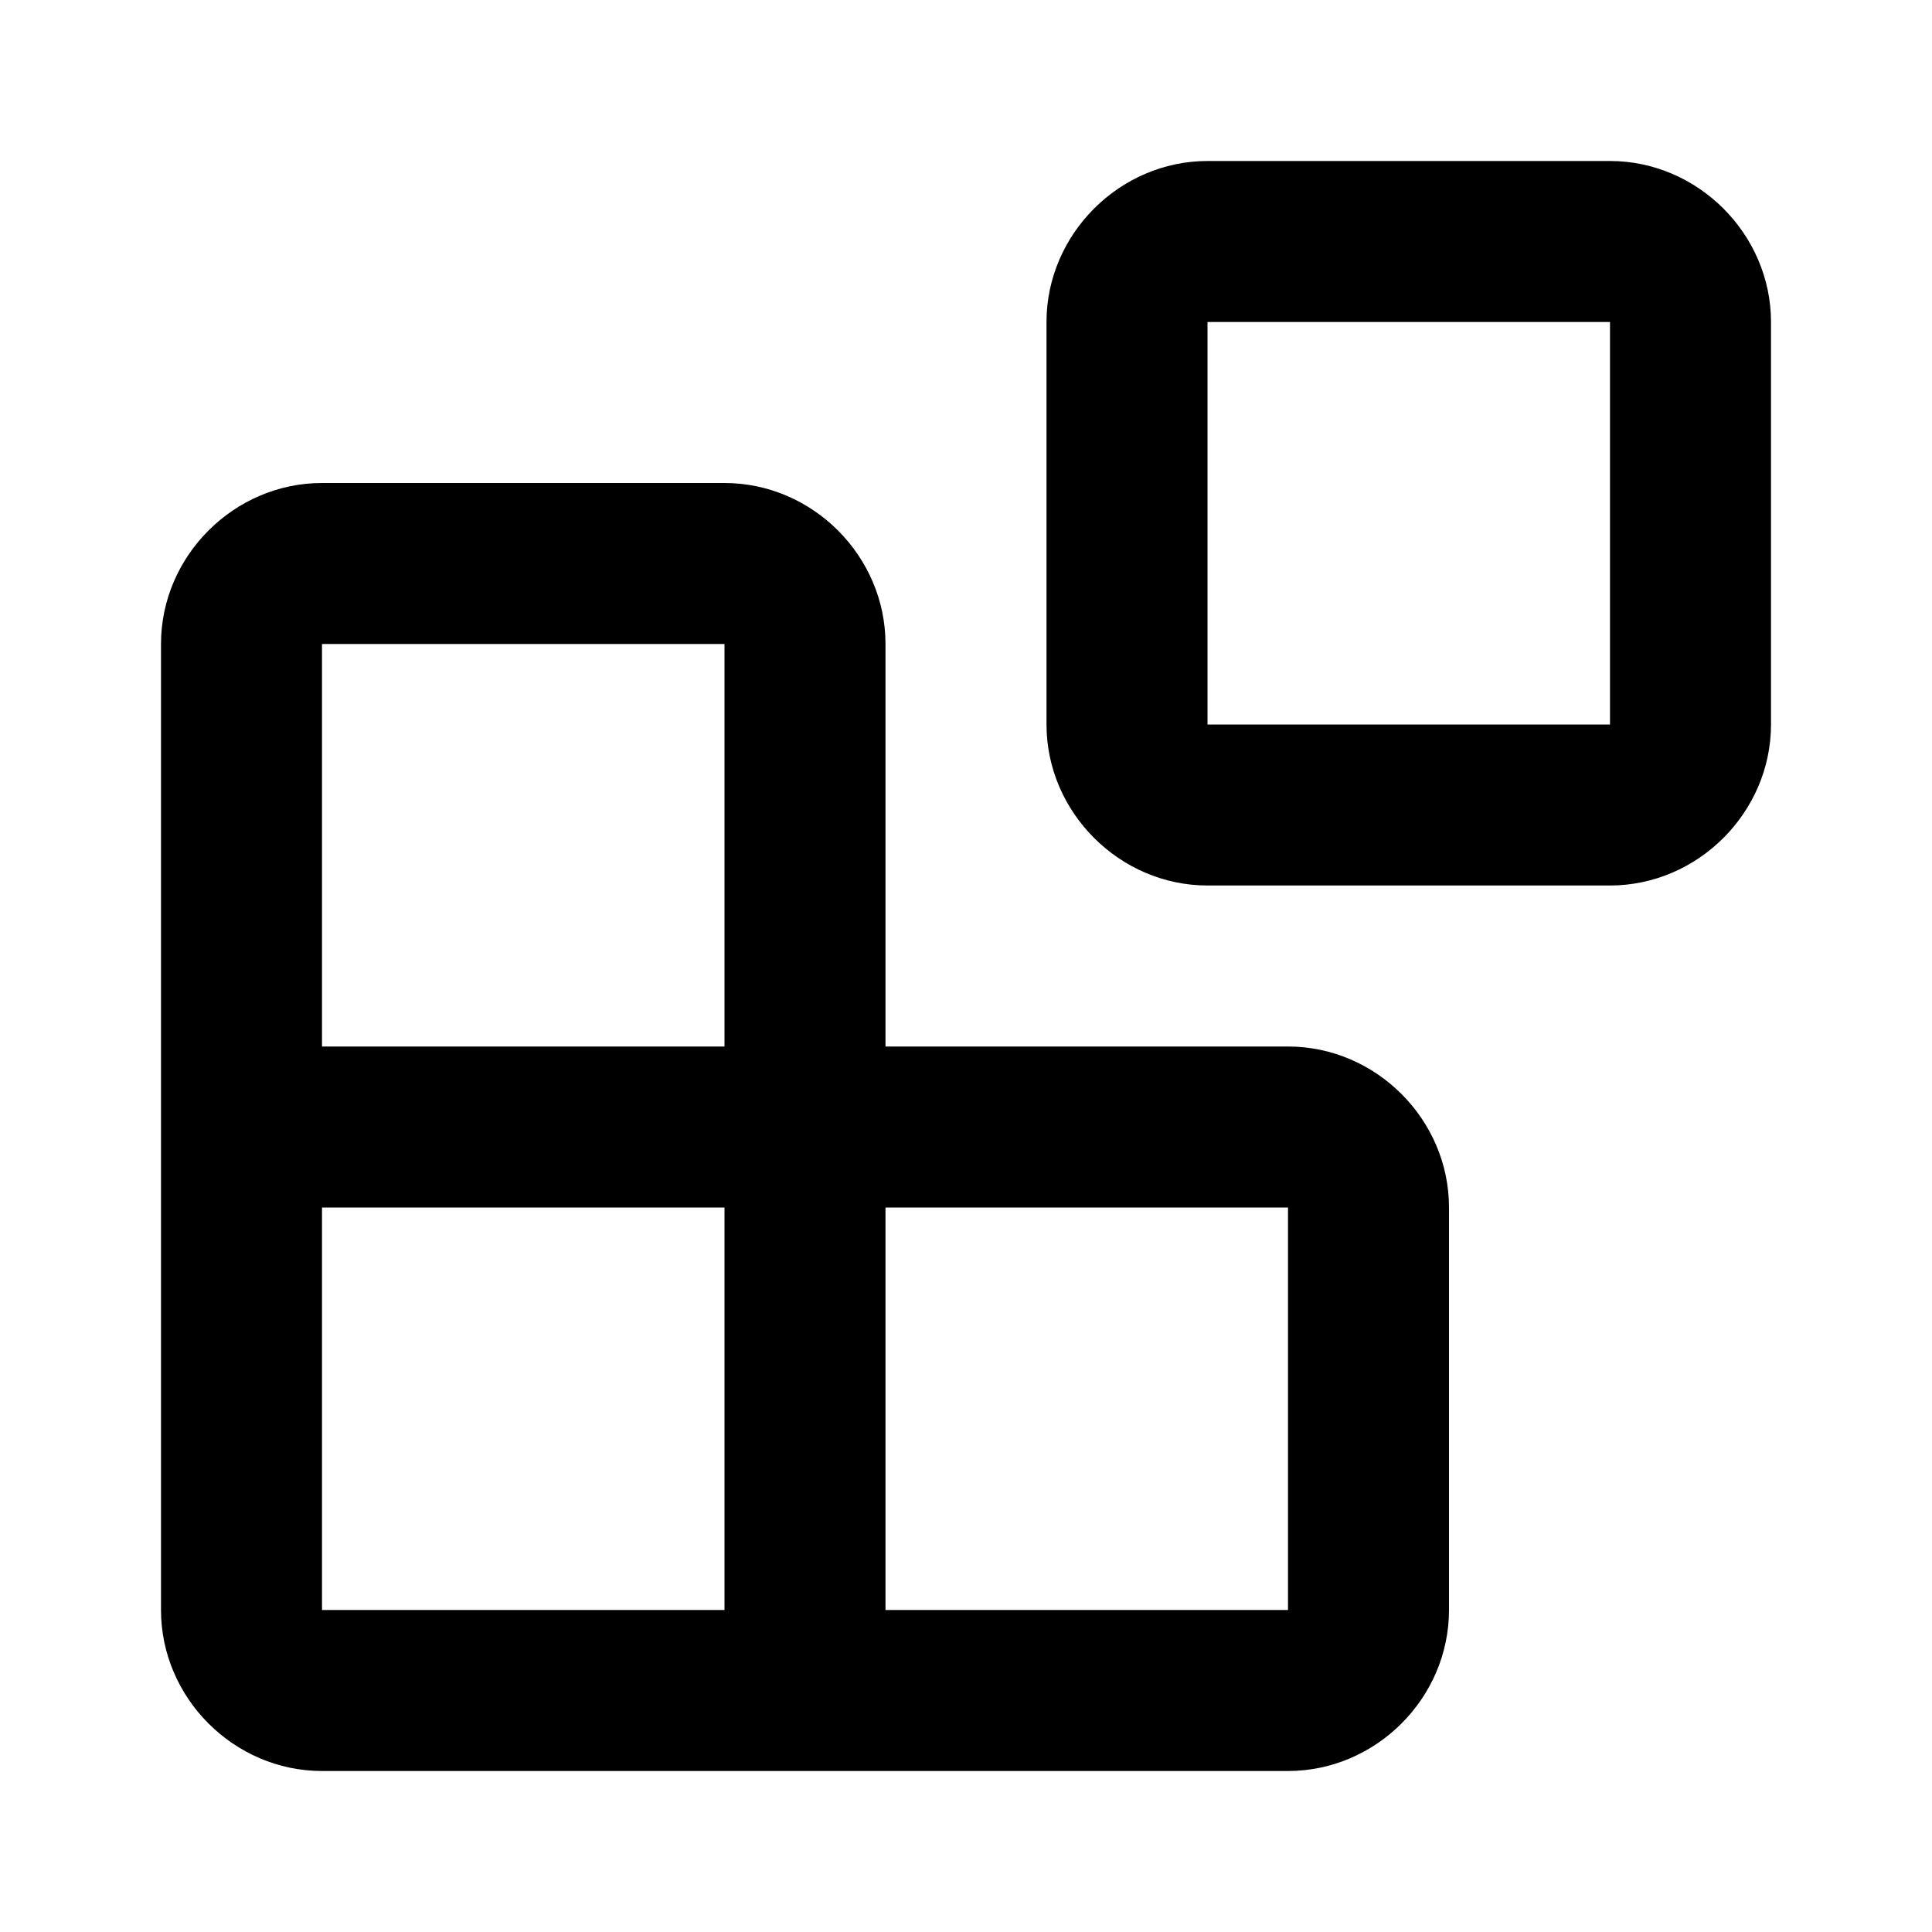
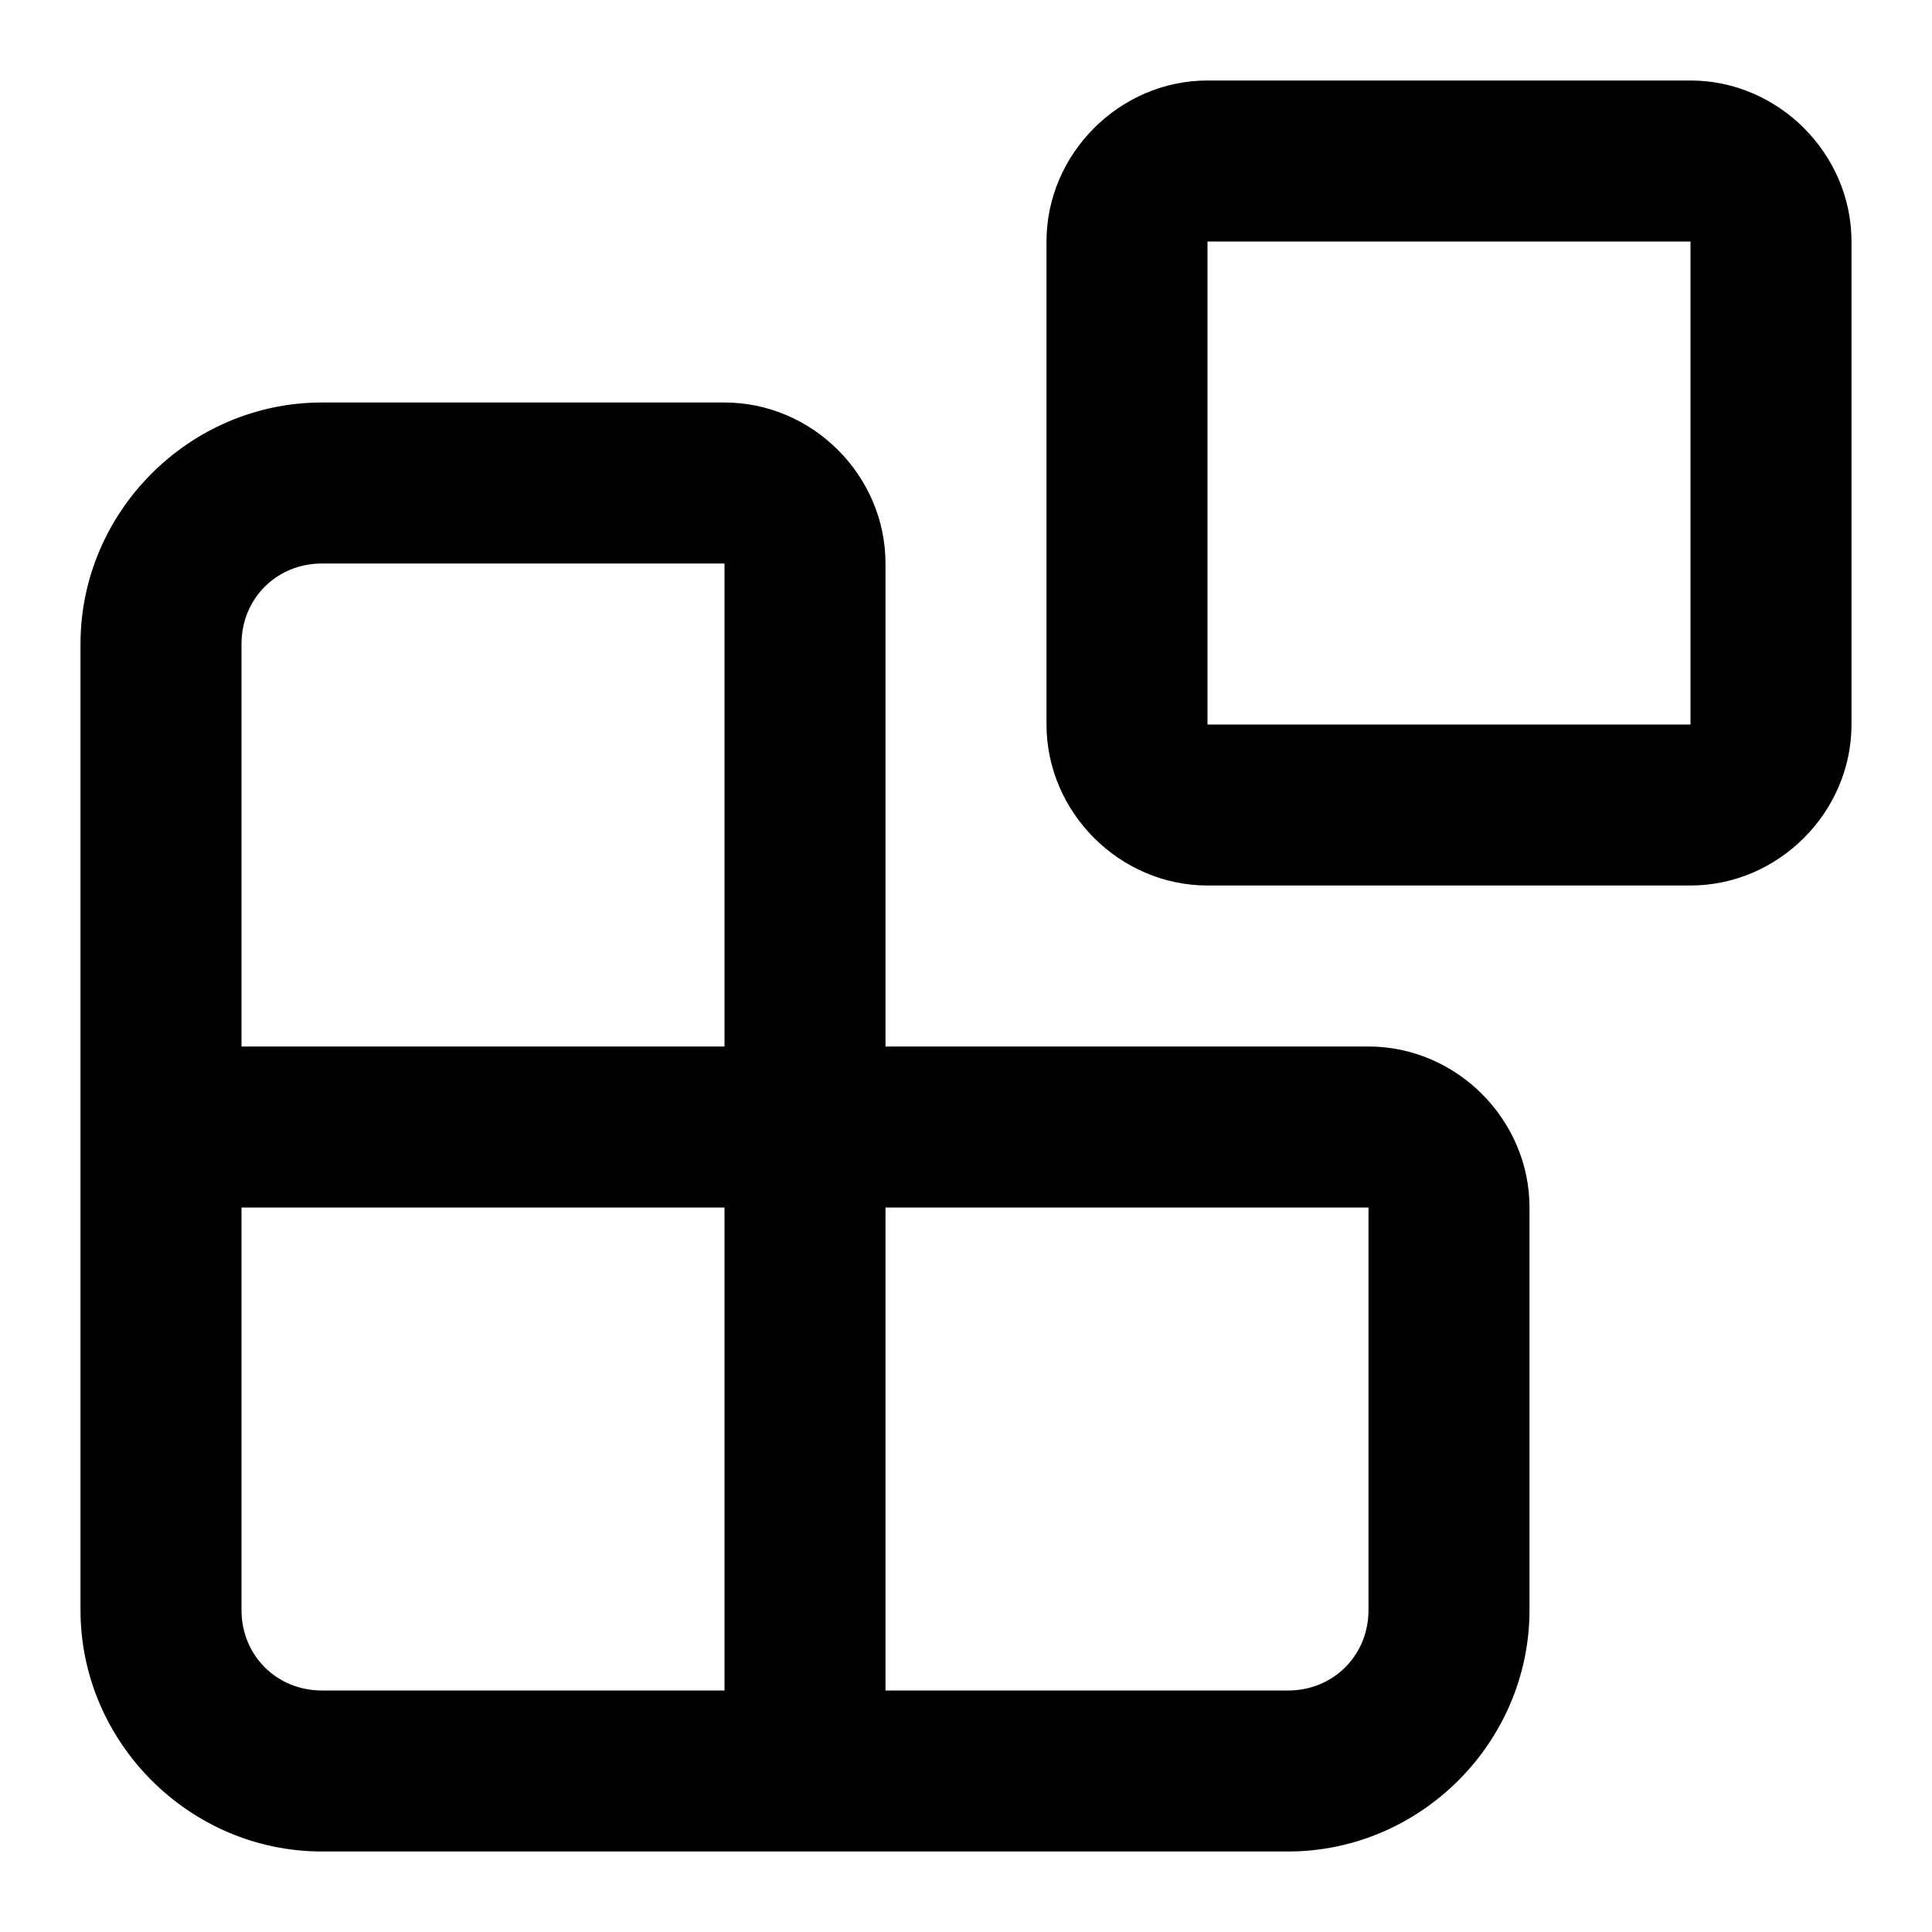
- <svg xmlns="http://www.w3.org/2000/svg" width="24" height="24" viewBox="0 0 24 24" fill="currentColor" tags="addon,plugin,integration,extension,package,build,stack,toys,kids,children,learning" categories="development,shapes">
-   <path d="M 15 2 C 13.909 2 13 2.909 13 4 L 13 9 C 13 10.091 13.909 11 15 11 L 20 11 C 21.091 11 22 10.091 22 9 L 22 4 C 22 2.909 21.091 2 20 2 L 15 2 z M 15 4 L 20 4 L 20 9 L 15 9 L 15 4 z M 4 6 C 2.907 6 2 6.907 2 8 L 2 14 L 2 20 C 2 21.093 2.907 22 4 22 L 10 22 L 16 22 C 17.093 22 18 21.093 18 20 L 18 15 C 18 13.907 17.093 13 16 13 L 11 13 L 11 8 C 11 6.907 10.093 6 9 6 L 4 6 z M 4 8 L 9 8 L 9 13 L 4 13 L 4 8 z M 4 15 L 9 15 L 9 20 L 4 20 L 4 15 z M 11 15 L 16 15 L 16 20 L 11 20 L 11 15 z " />
+ <svg xmlns="http://www.w3.org/2000/svg" width="24" height="24" viewBox="0 0 24 24" fill="currentColor" tags="addon,plugin,integration,extension,package,build,stack,toys,kids,children,learning,squares,corner" categories="development,layout,shapes">
+   <path d="M 15 1 C 13.909 1 13 1.909 13 3 L 13 9 C 13 10.091 13.909 11 15 11 L 21 11 C 22.091 11 23 10.091 23 9 L 23 3 C 23 1.909 22.091 1 21 1 L 15 1 z M 15 3 L 21 3 L 21 9 L 15 9 L 15 3 z M 4 5 C 2.355 5 1 6.355 1 8 L 1 14 L 1 20 C 1 21.645 2.355 23 4 23 L 10 23 L 16 23 C 17.645 23 19 21.645 19 20 L 19 15 C 19 13.907 18.093 13 17 13 L 11 13 L 11 7 C 11 5.907 10.093 5 9 5 L 4 5 z M 4 7 L 9 7 L 9 13 L 3 13 L 3 8 C 3 7.436 3.436 7 4 7 z M 3 15 L 9 15 L 9 21 L 4 21 C 3.436 21 3 20.564 3 20 L 3 15 z M 11 15 L 17 15 L 17 20 C 17 20.564 16.564 21 16 21 L 11 21 L 11 15 z " />
</svg>
